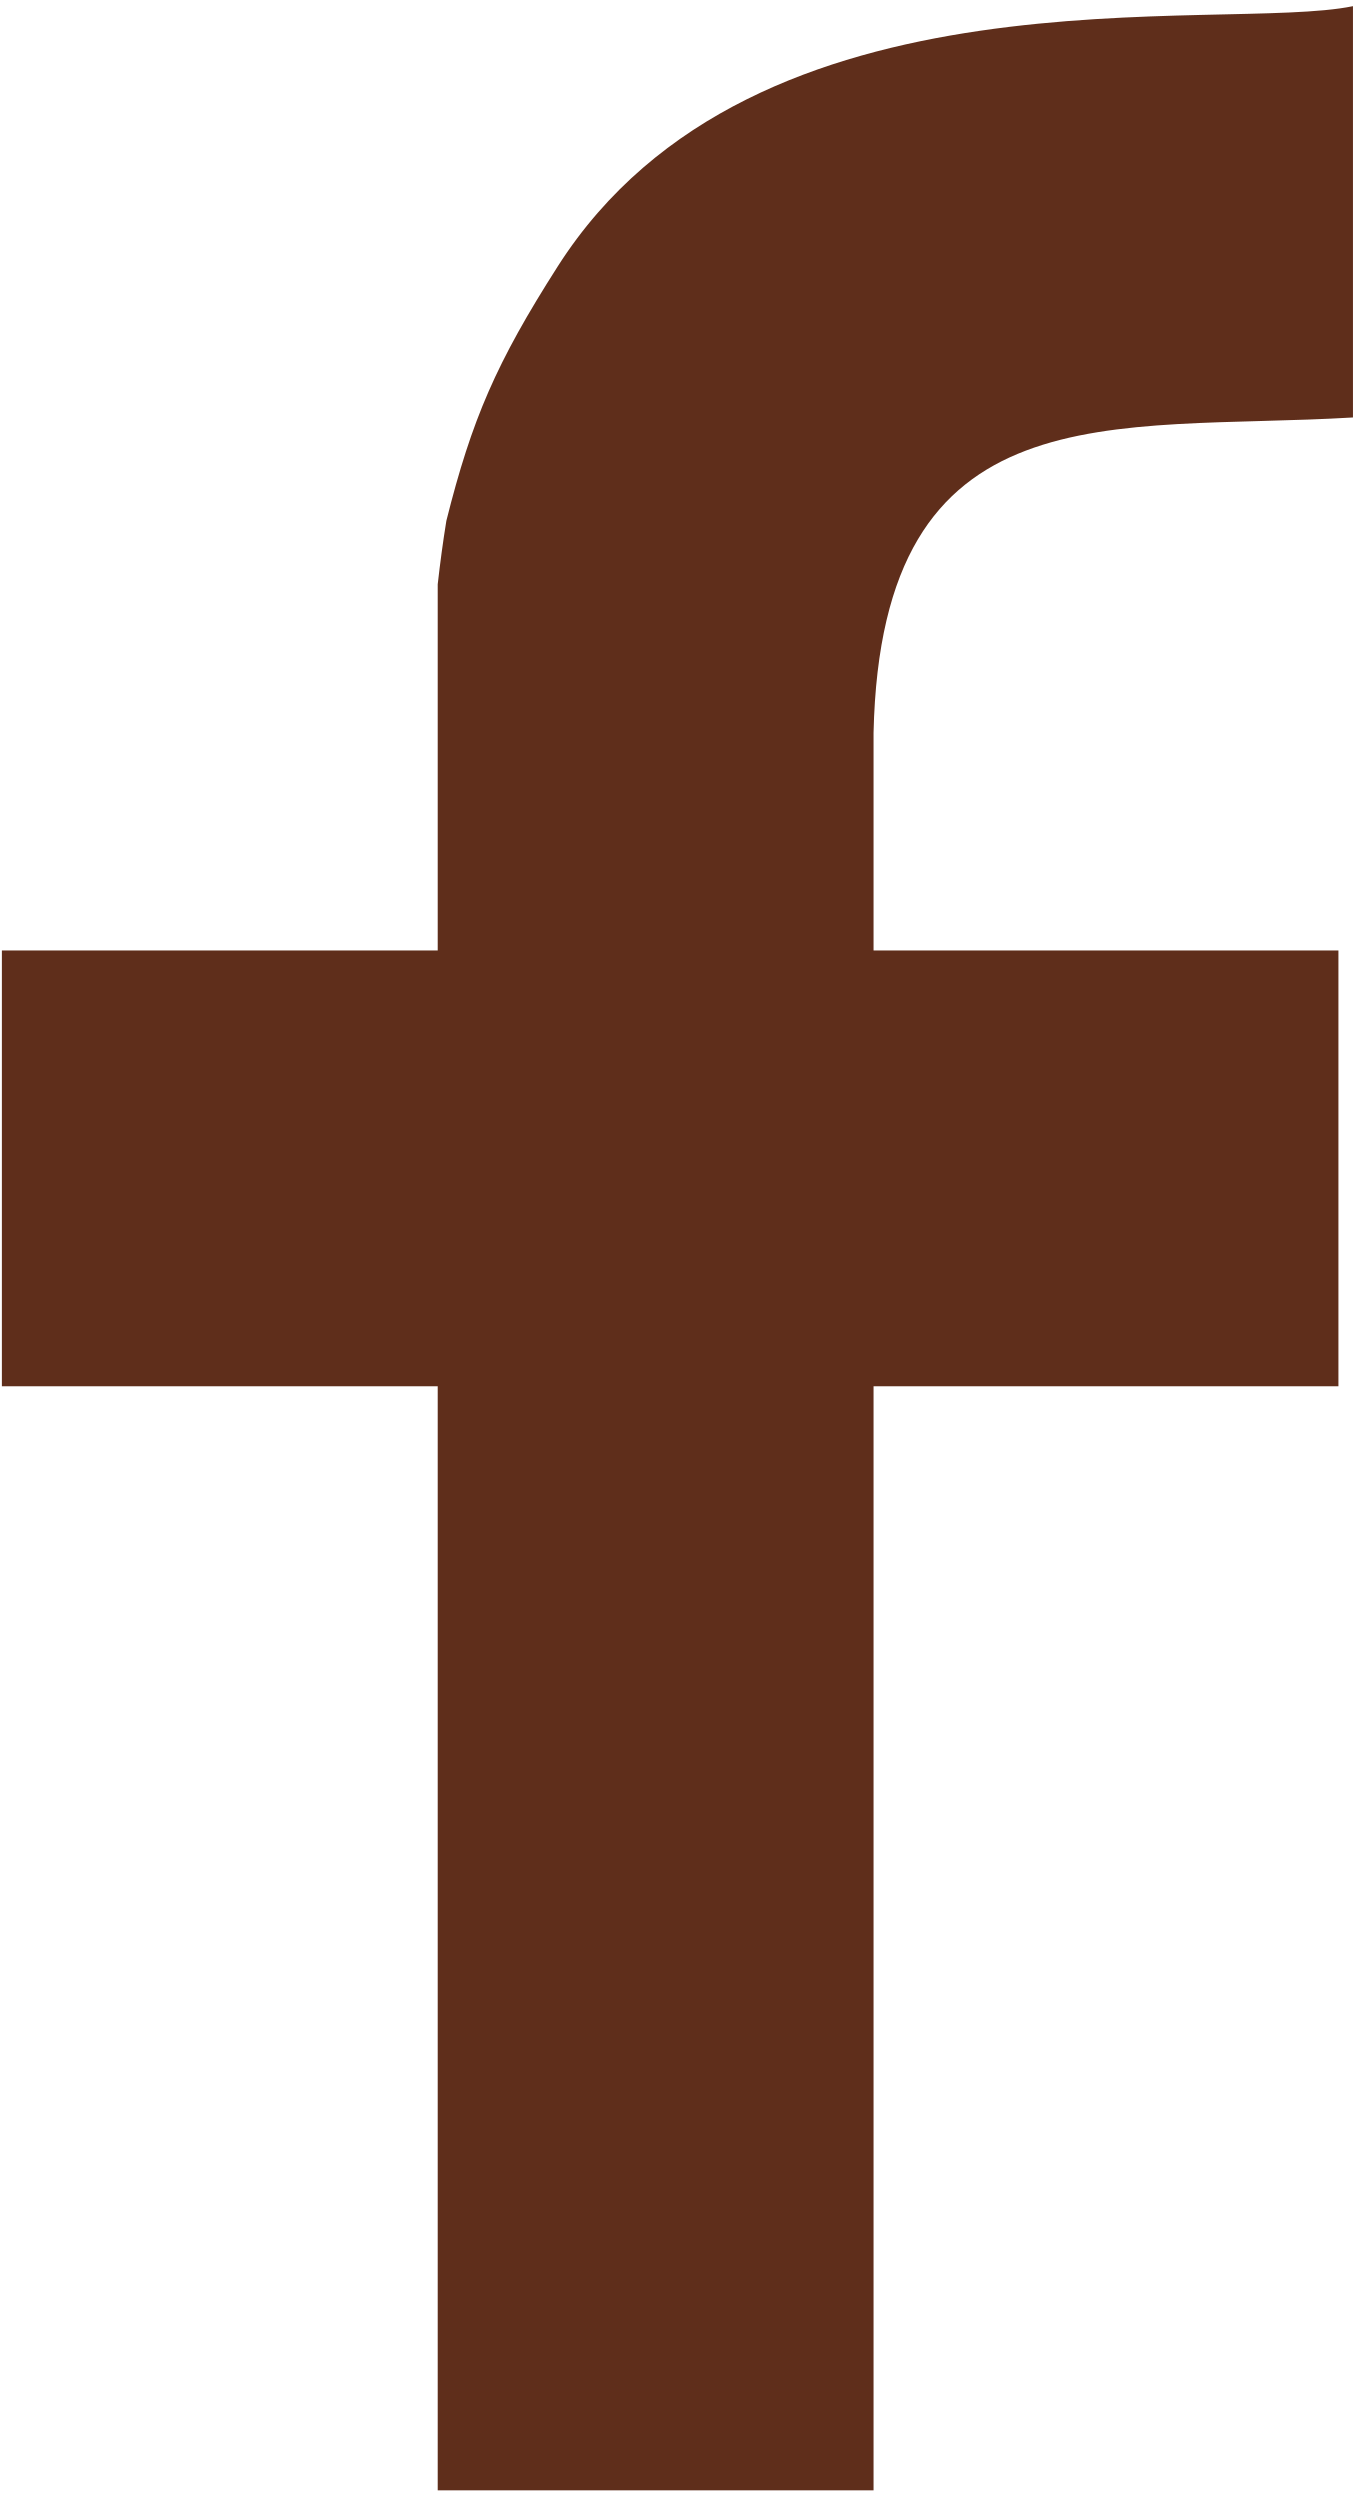
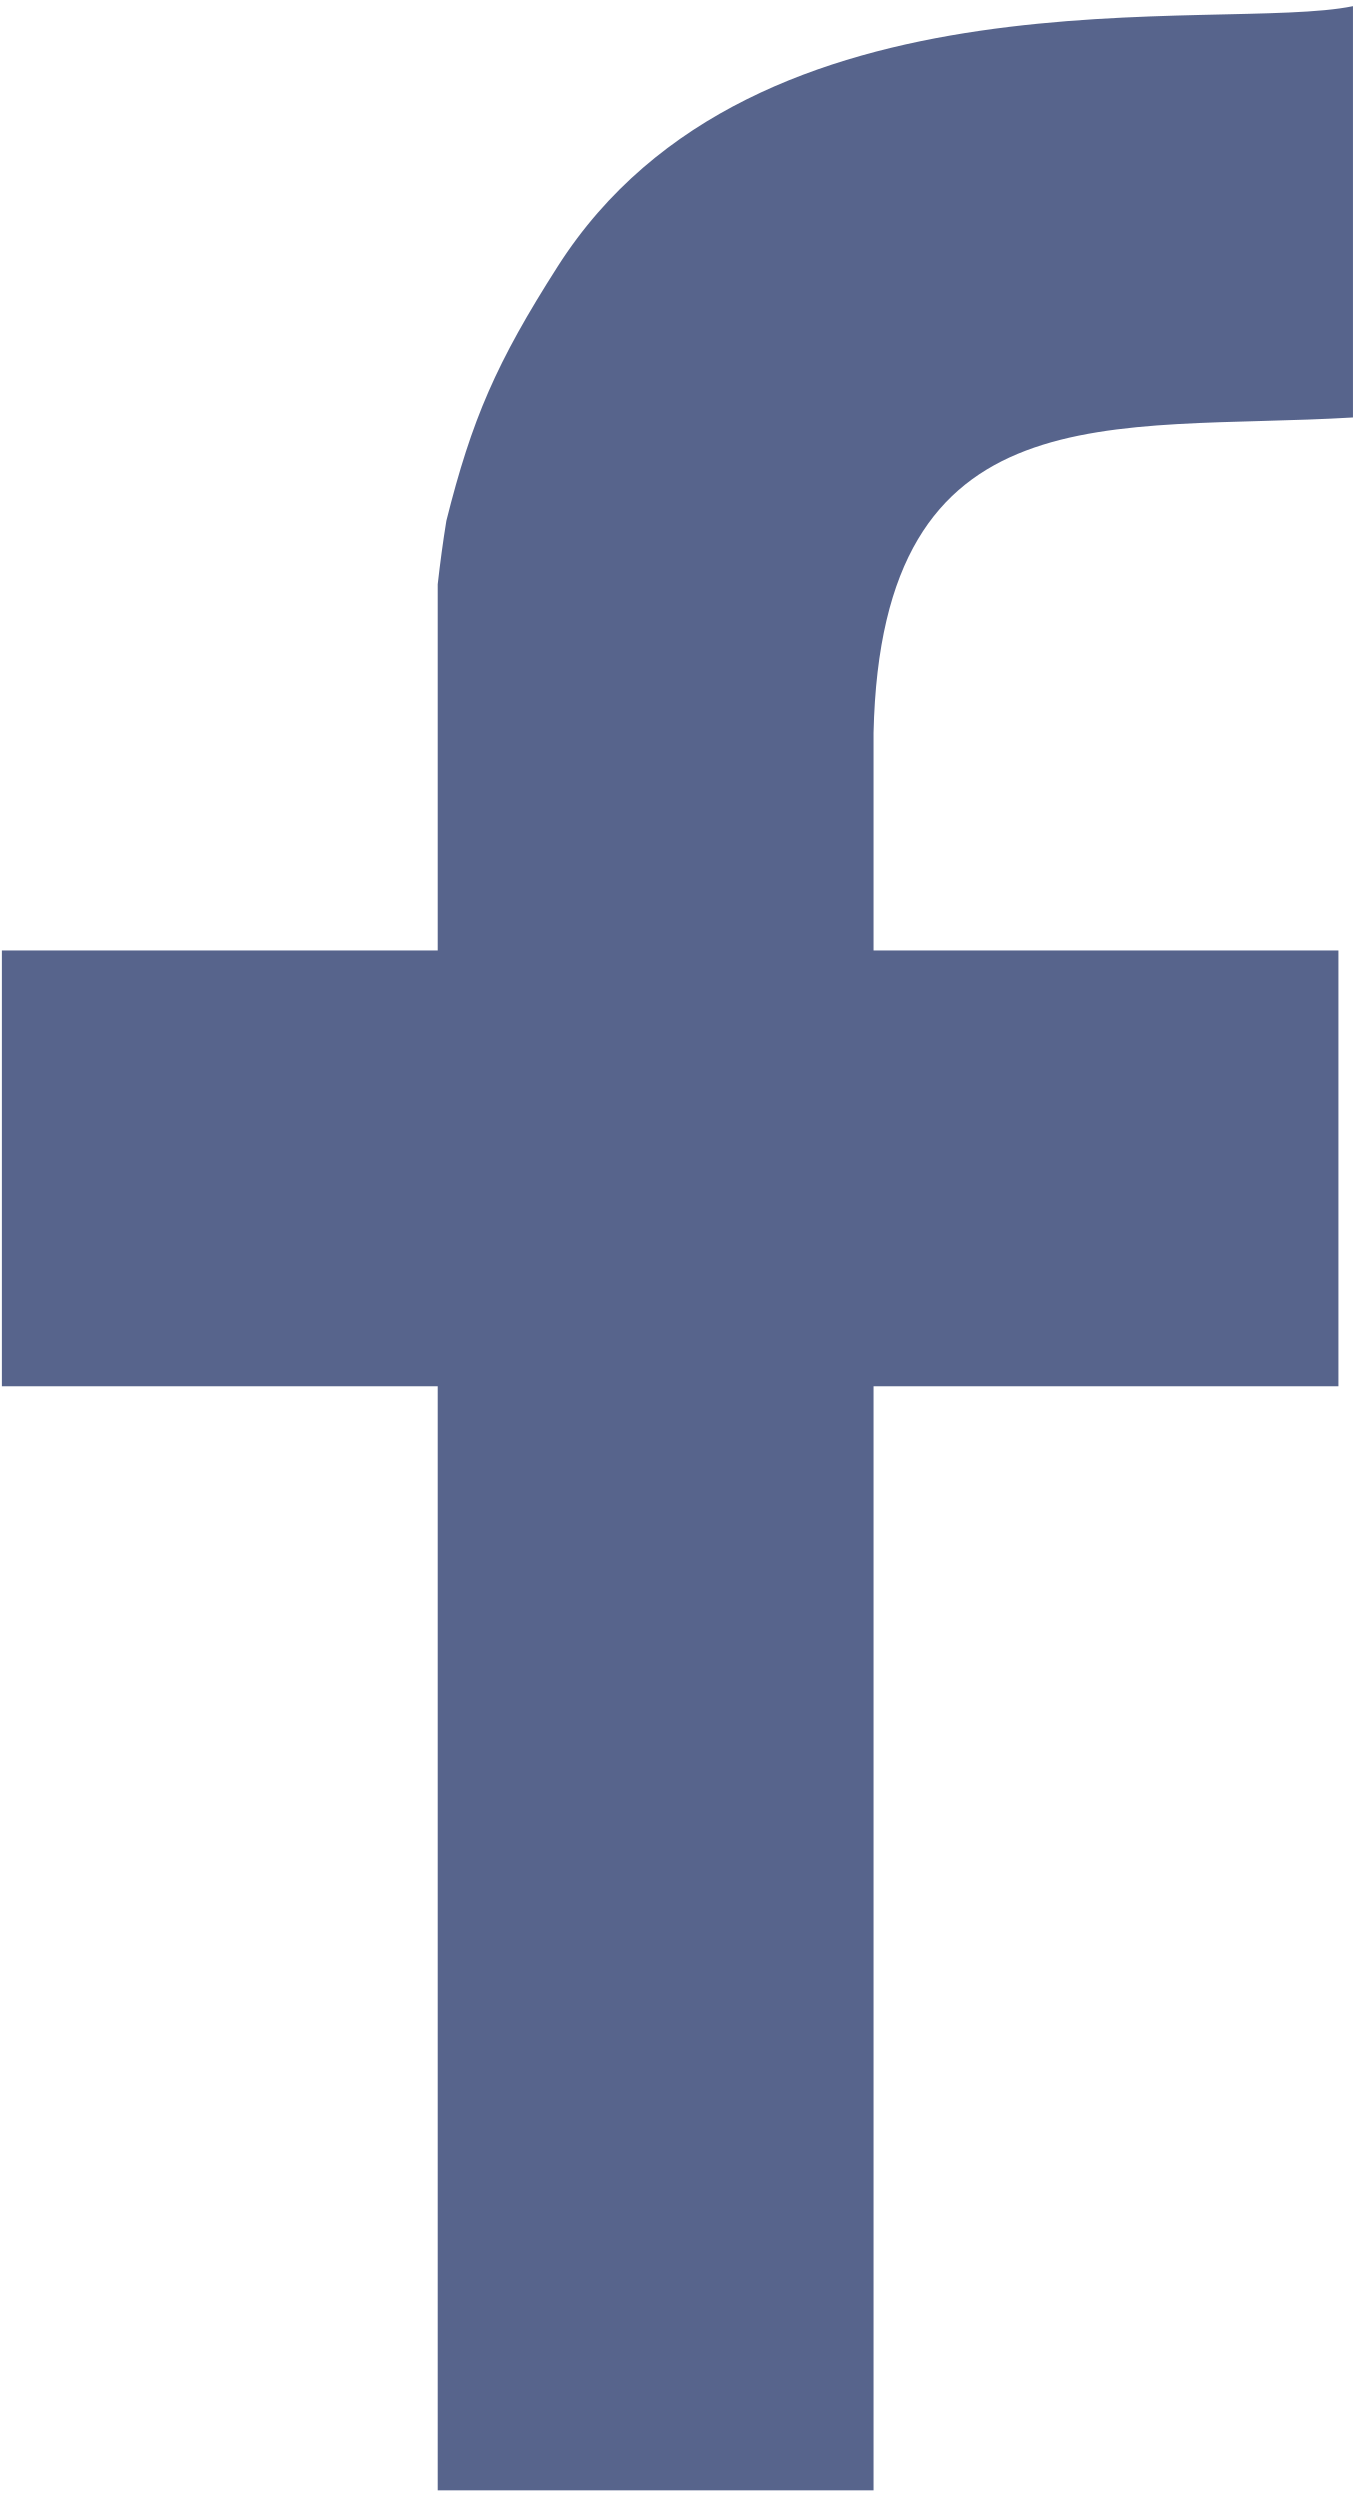
<svg xmlns="http://www.w3.org/2000/svg" width="44px" height="81px" viewBox="0 0 44 81" version="1.1">
  <defs />
  <g id="Page-1" stroke="none" stroke-width="1" fill="none" fill-rule="evenodd">
-     <g id="facebook" fill="#5F2E1B" fill-rule="nonzero">
+     <g id="facebook" fill="#57648C" fill-rule="nonzero">
      <path d="M43.836,0.2 C39.563,1.081 24.452,-1.361 18.074,8.626 C16.076,11.755 15.288,13.582 14.462,16.874 C14.353,17.546 14.26,18.236 14.182,18.932 L14.182,30.794 L0.061,30.794 L0.061,44.914 L14.182,44.914 L14.182,80.687 L28.303,80.687 L28.303,44.914 L43.365,44.914 L43.365,30.794 L28.303,30.794 L28.303,23.74 C28.557,12.522 36.026,13.991 43.836,13.526 L43.836,0.2 Z" id="Shape" />
    </g>
  </g>
</svg>
